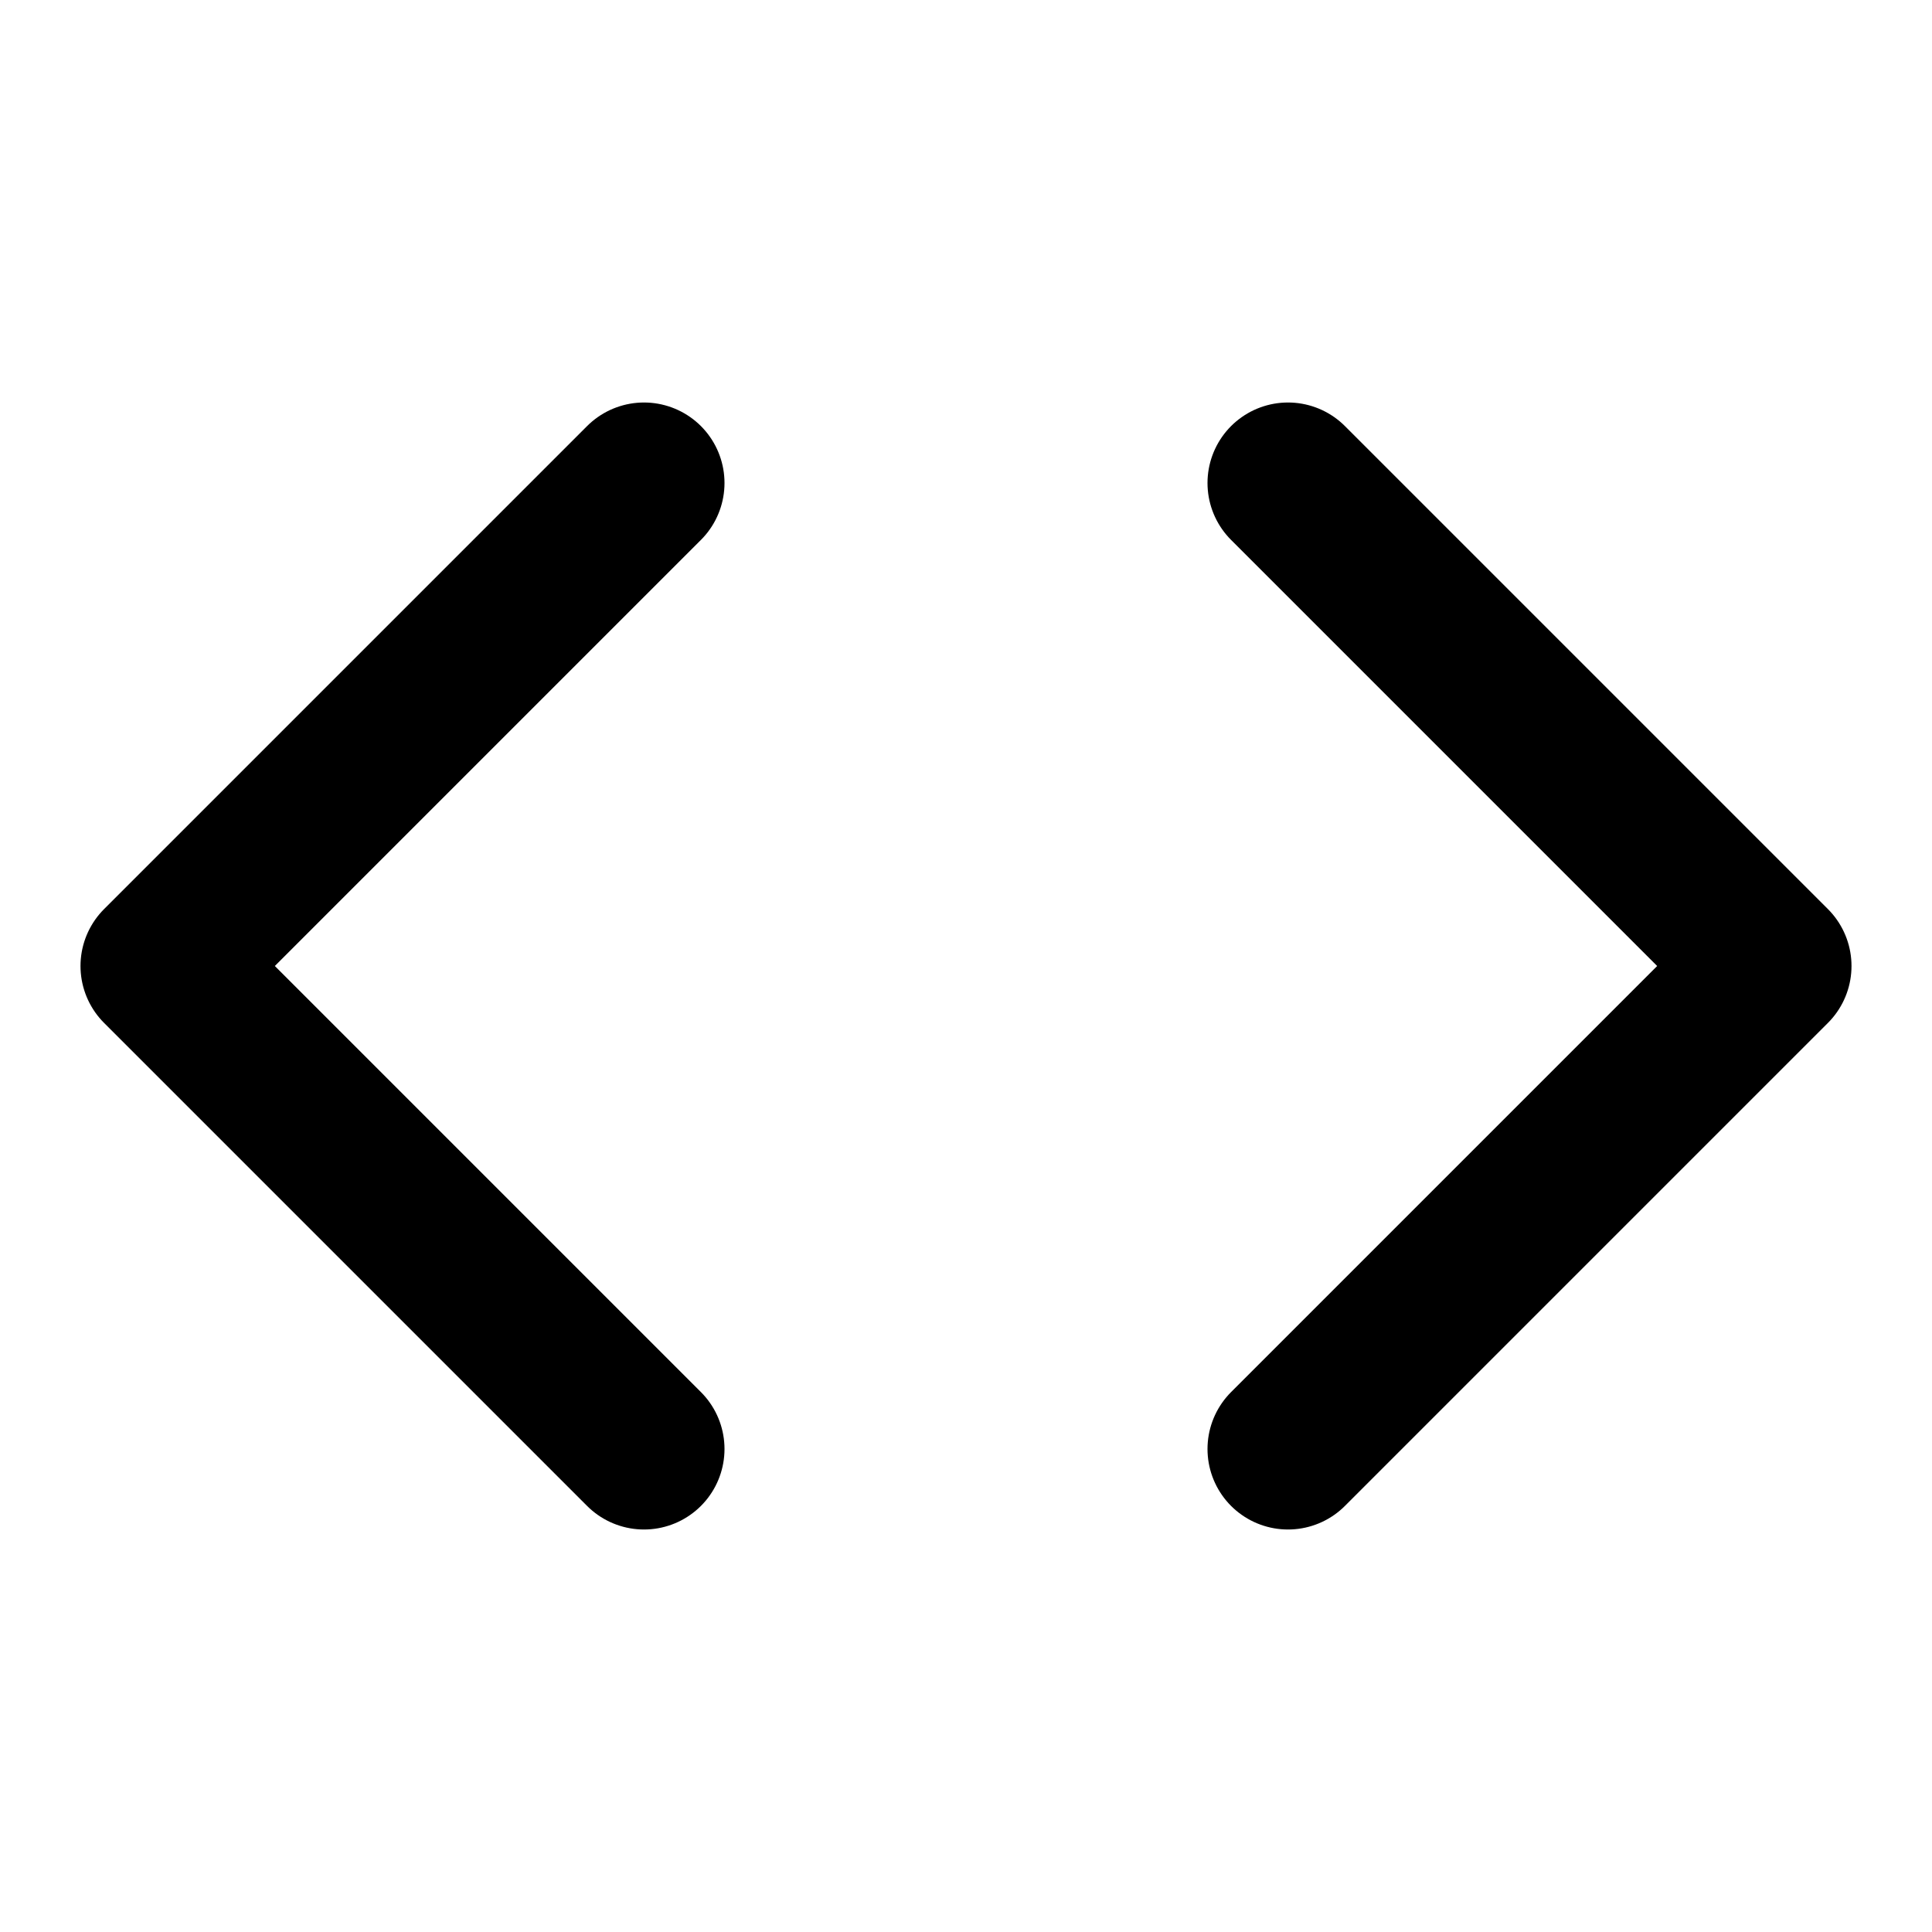
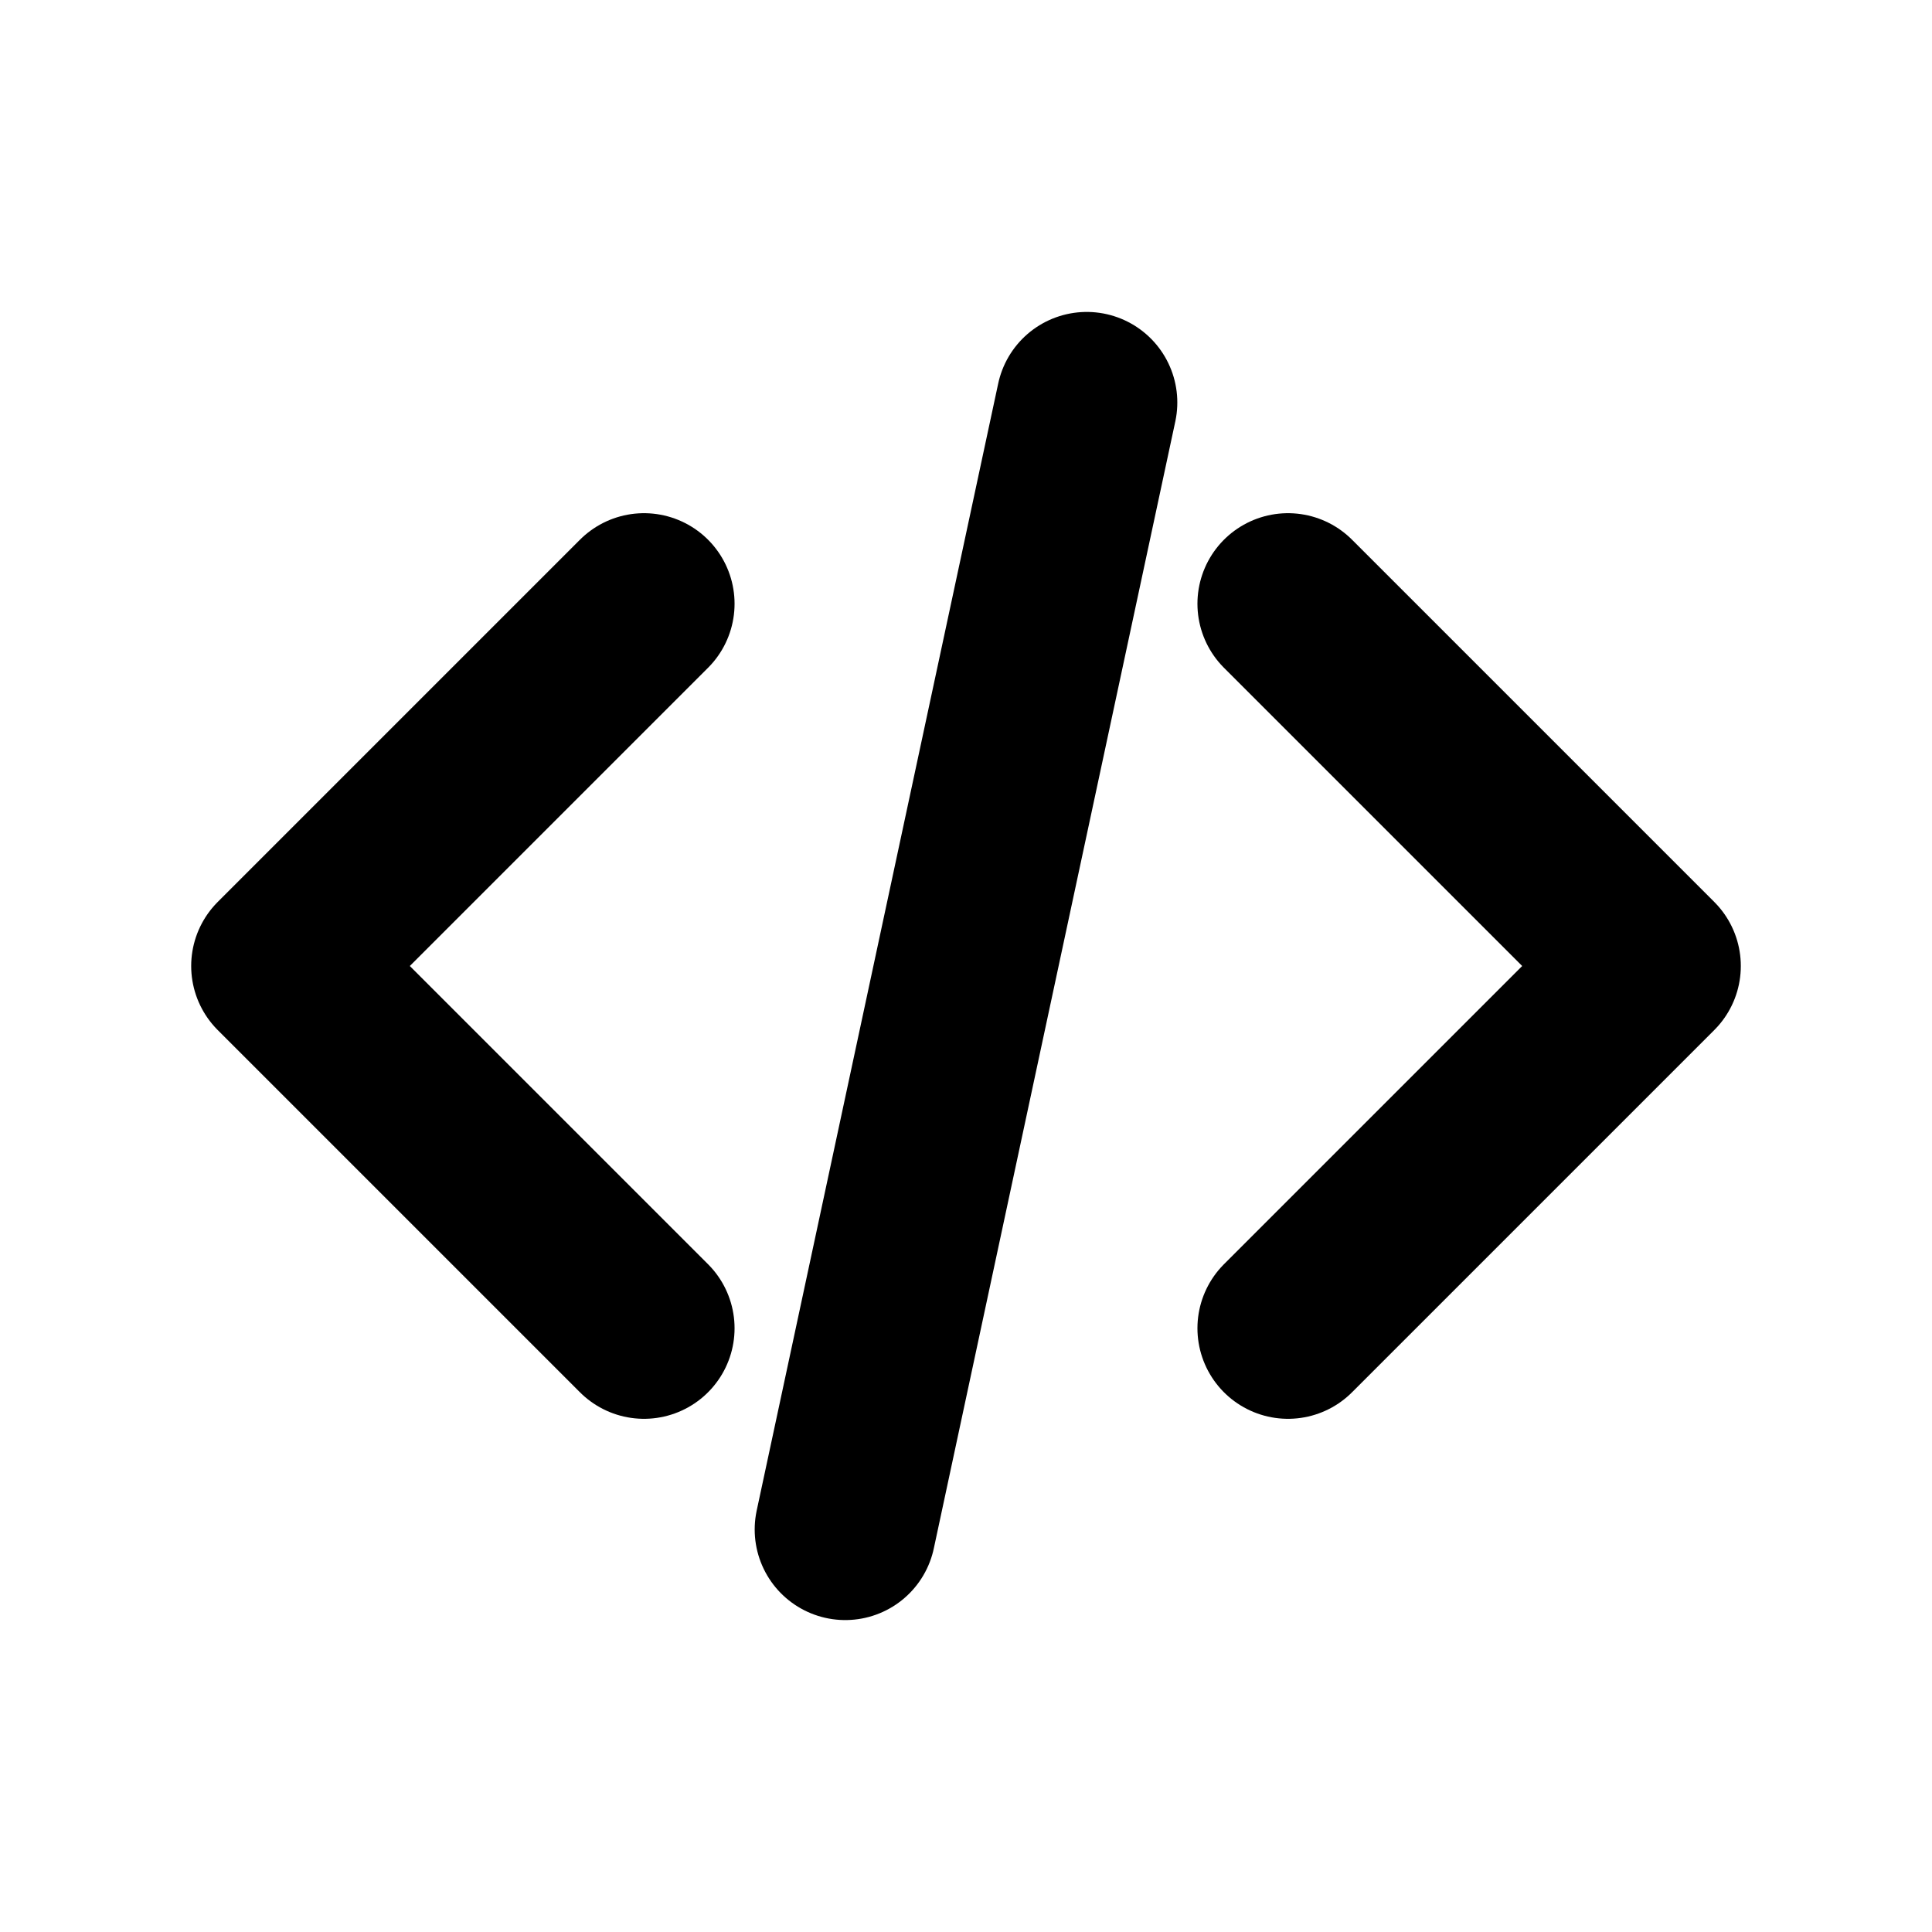
- <svg xmlns="http://www.w3.org/2000/svg" width="24" height="24" viewBox="0 0 24 24" fill="none" stroke="currentColor" stroke-width="2" stroke-linecap="round" stroke-linejoin="round">
-   <path d="m16 18 6-6-6-6" />
-   <path d="m8 6-6 6 6 6" />
+ <svg xmlns="http://www.w3.org/2000/svg" width="24" height="24" viewBox="0 0 24 24" fill="none">
+   <path d="M8 7.5L3.5 12L8 16.5M16 7.5L20.5 12L16 16.5M13.5 5L10.5 19" stroke="currentColor" stroke-width="2.25" stroke-linecap="round" stroke-linejoin="round" />
</svg>
